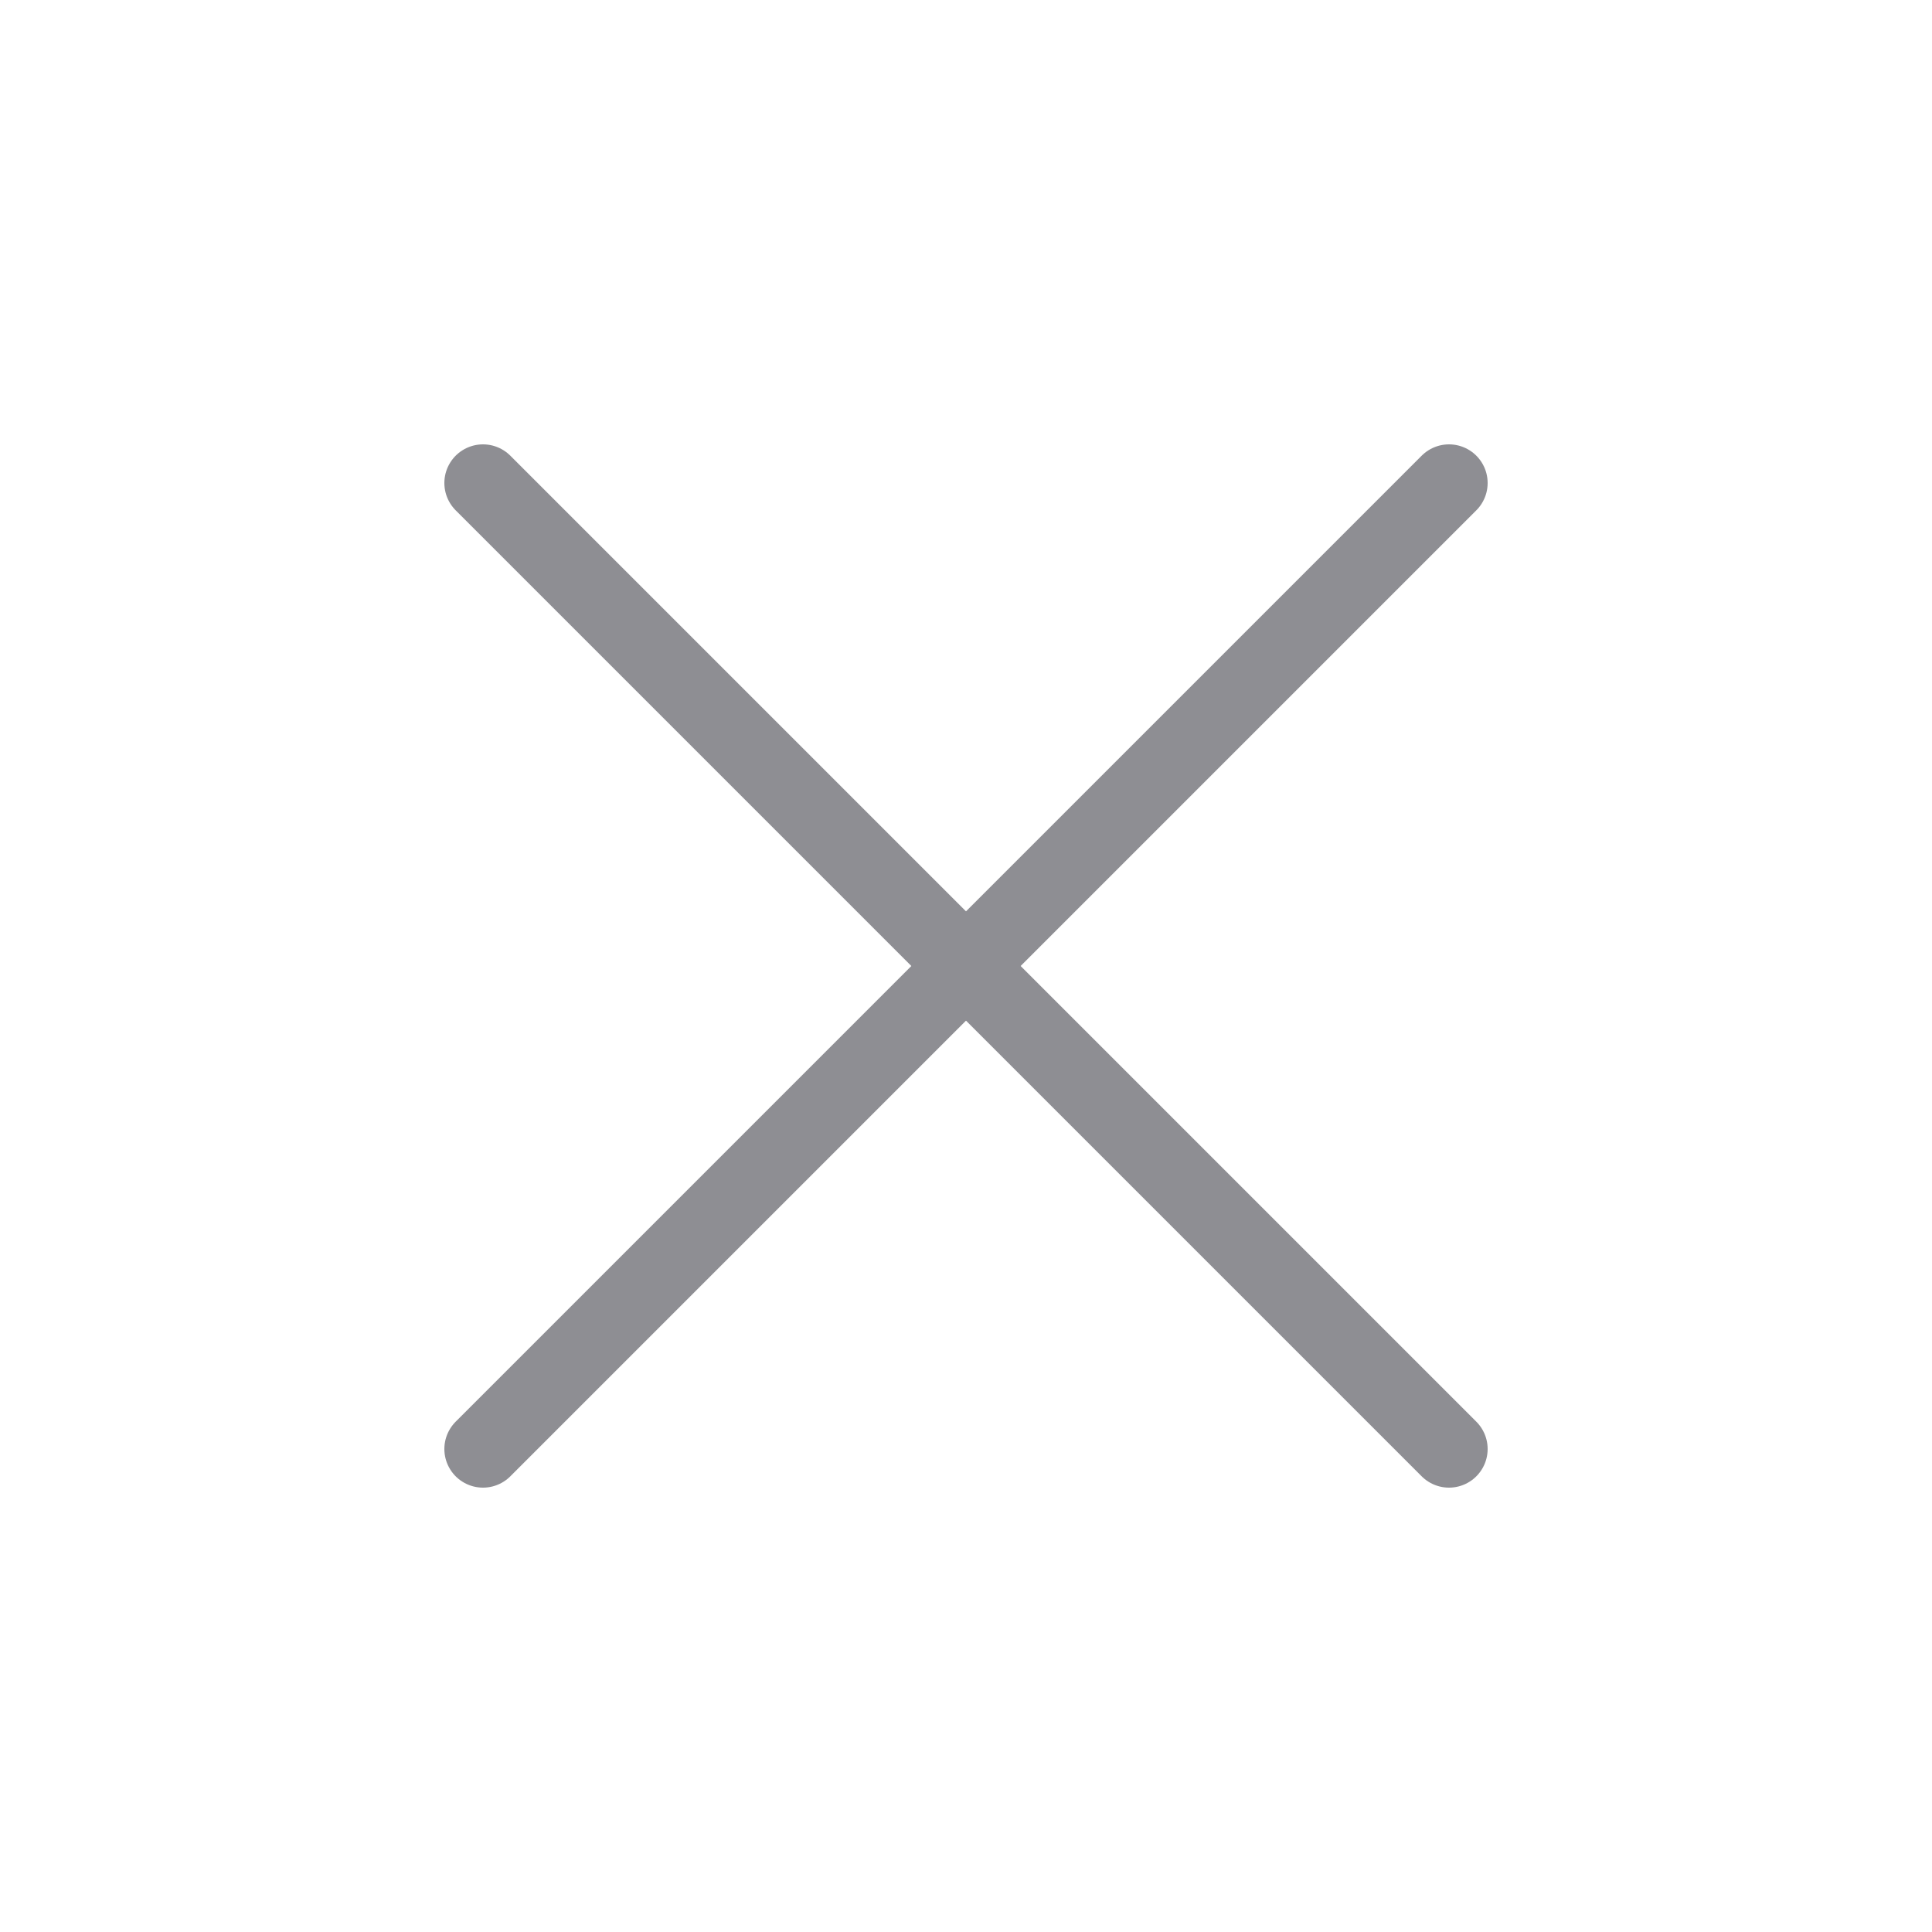
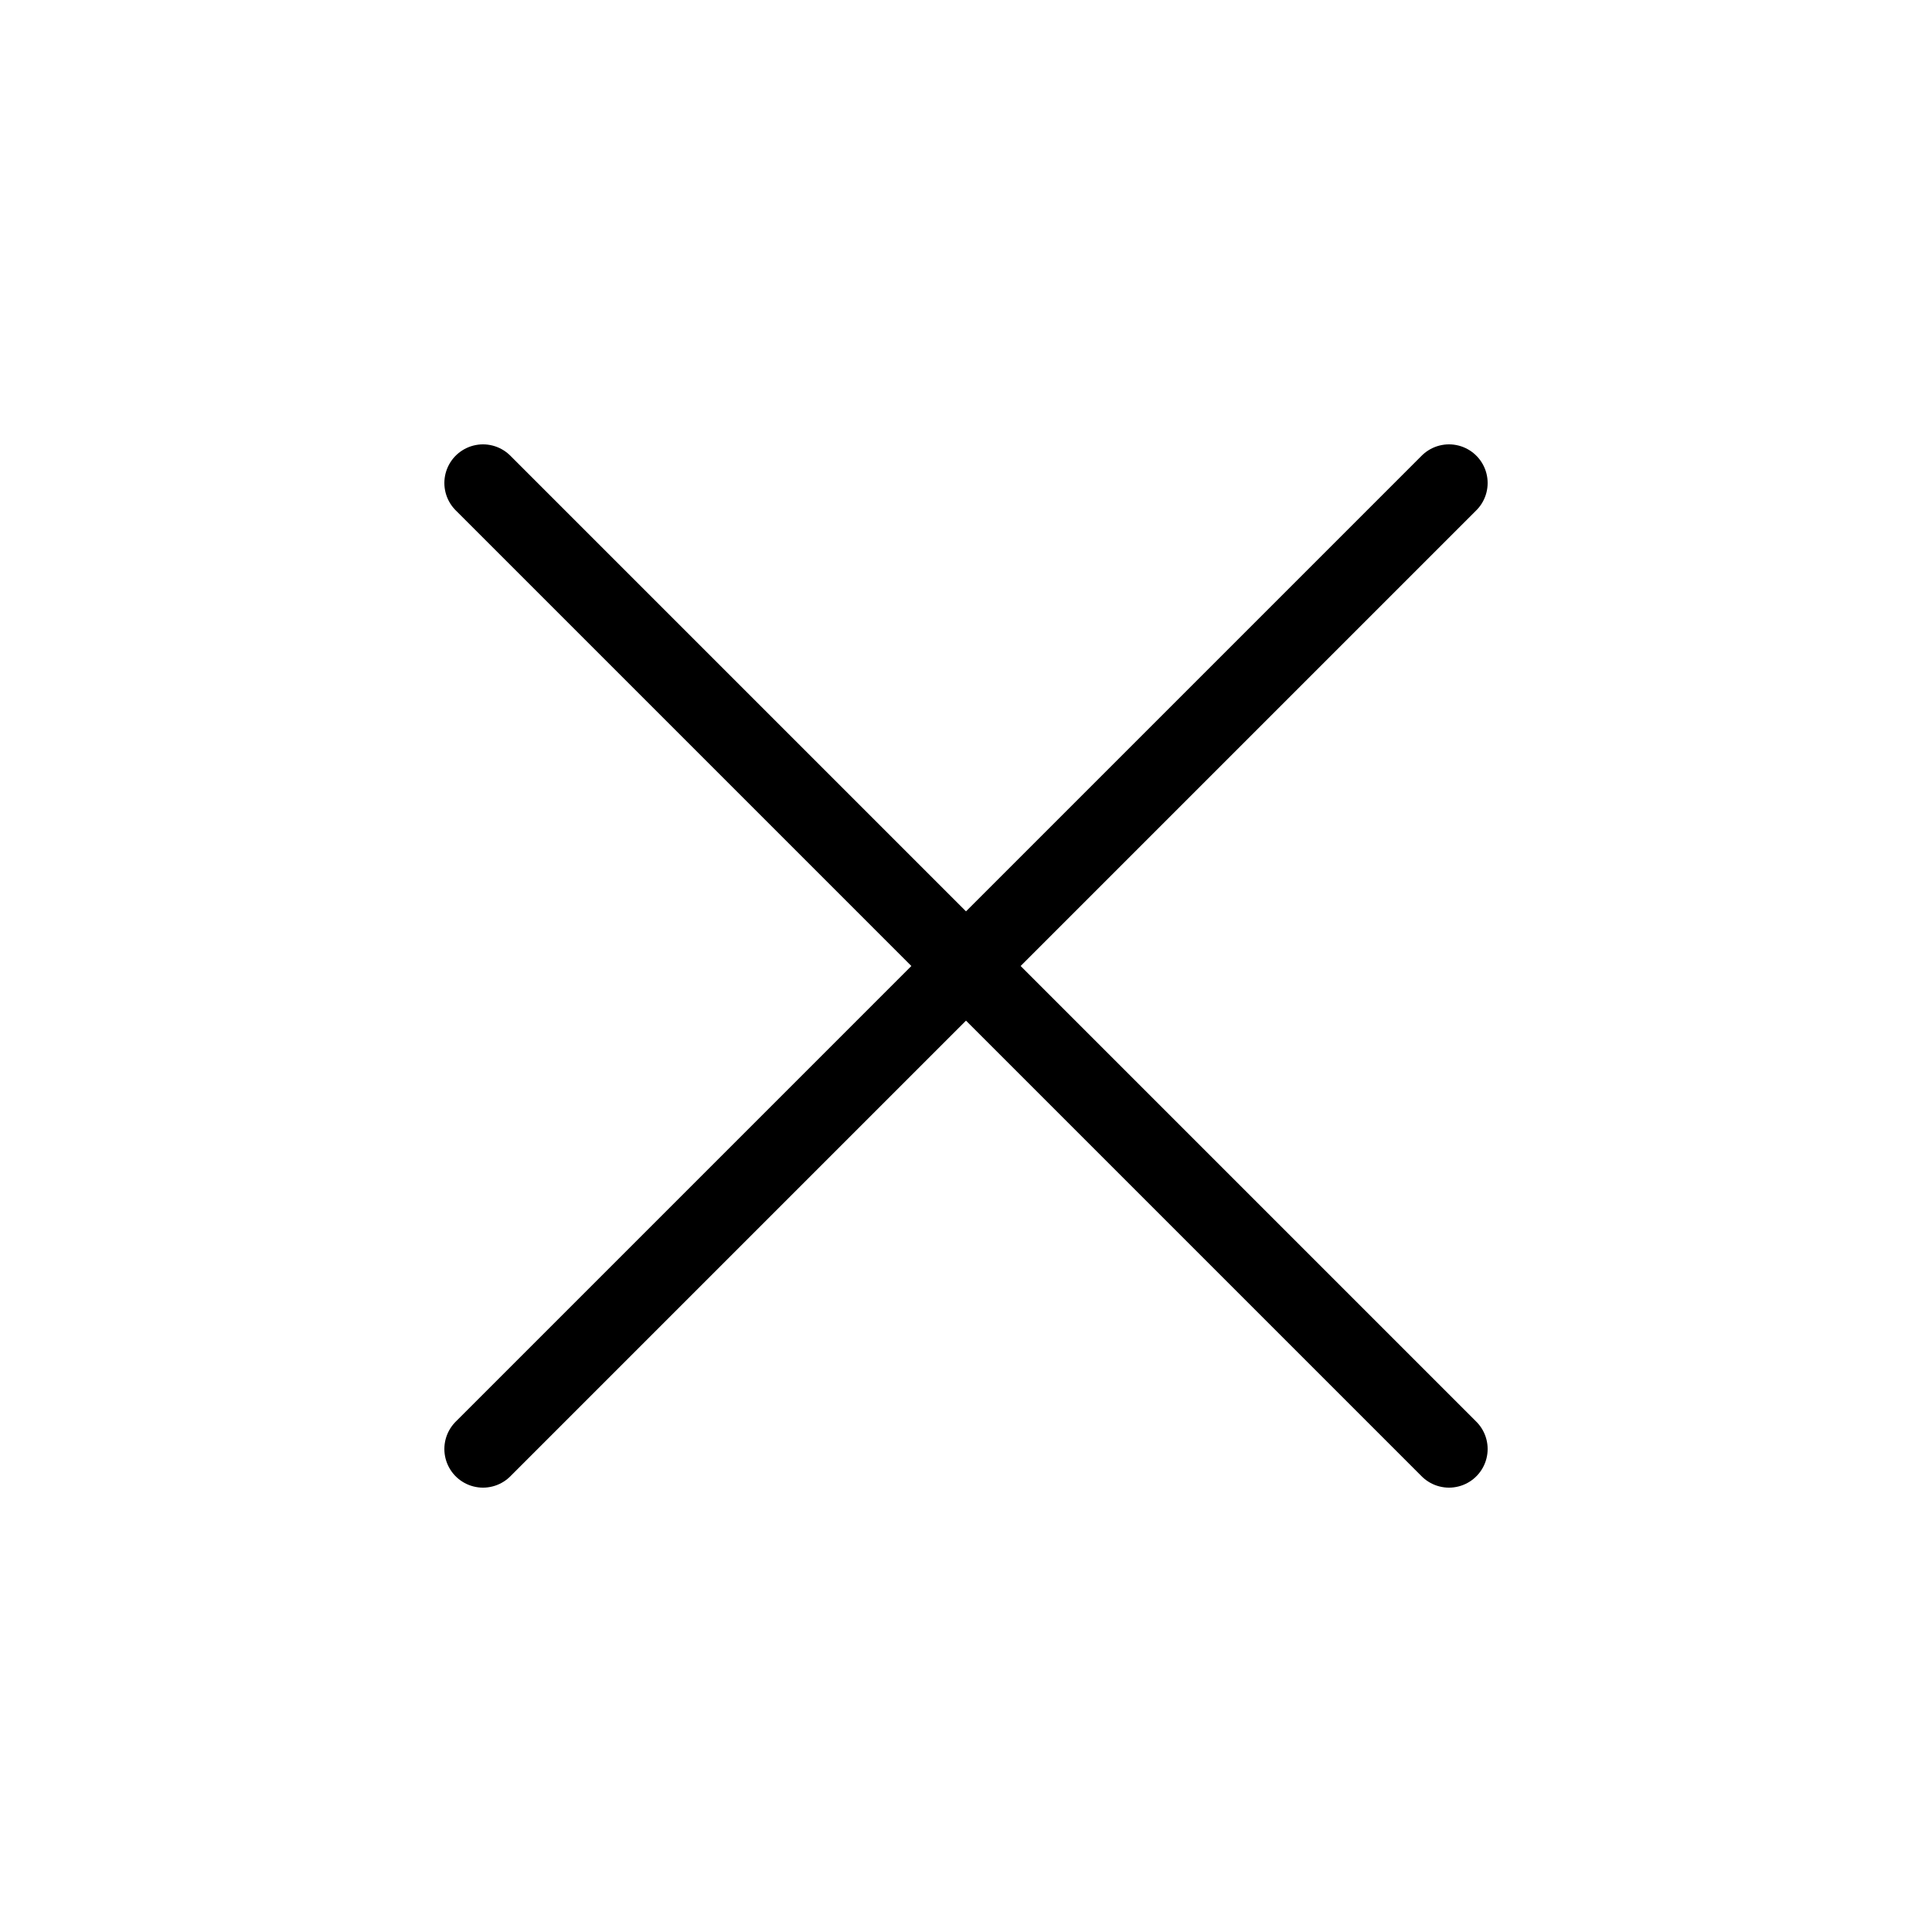
<svg xmlns="http://www.w3.org/2000/svg" width="20" height="20" viewBox="0 0 20 20" fill="none">
-   <path d="M15 15L10 10M10 10L5 5M10 10L15 5M10 10L5 15" stroke="#8E8E93" stroke-width="0.8" stroke-linecap="round" stroke-linejoin="round" />
+   <path d="M15 15L10 10M10 10L5 5M10 10L15 5M10 10L5 15" stroke="currentColor" stroke-width="0.8" stroke-linecap="round" stroke-linejoin="round" />
</svg>
